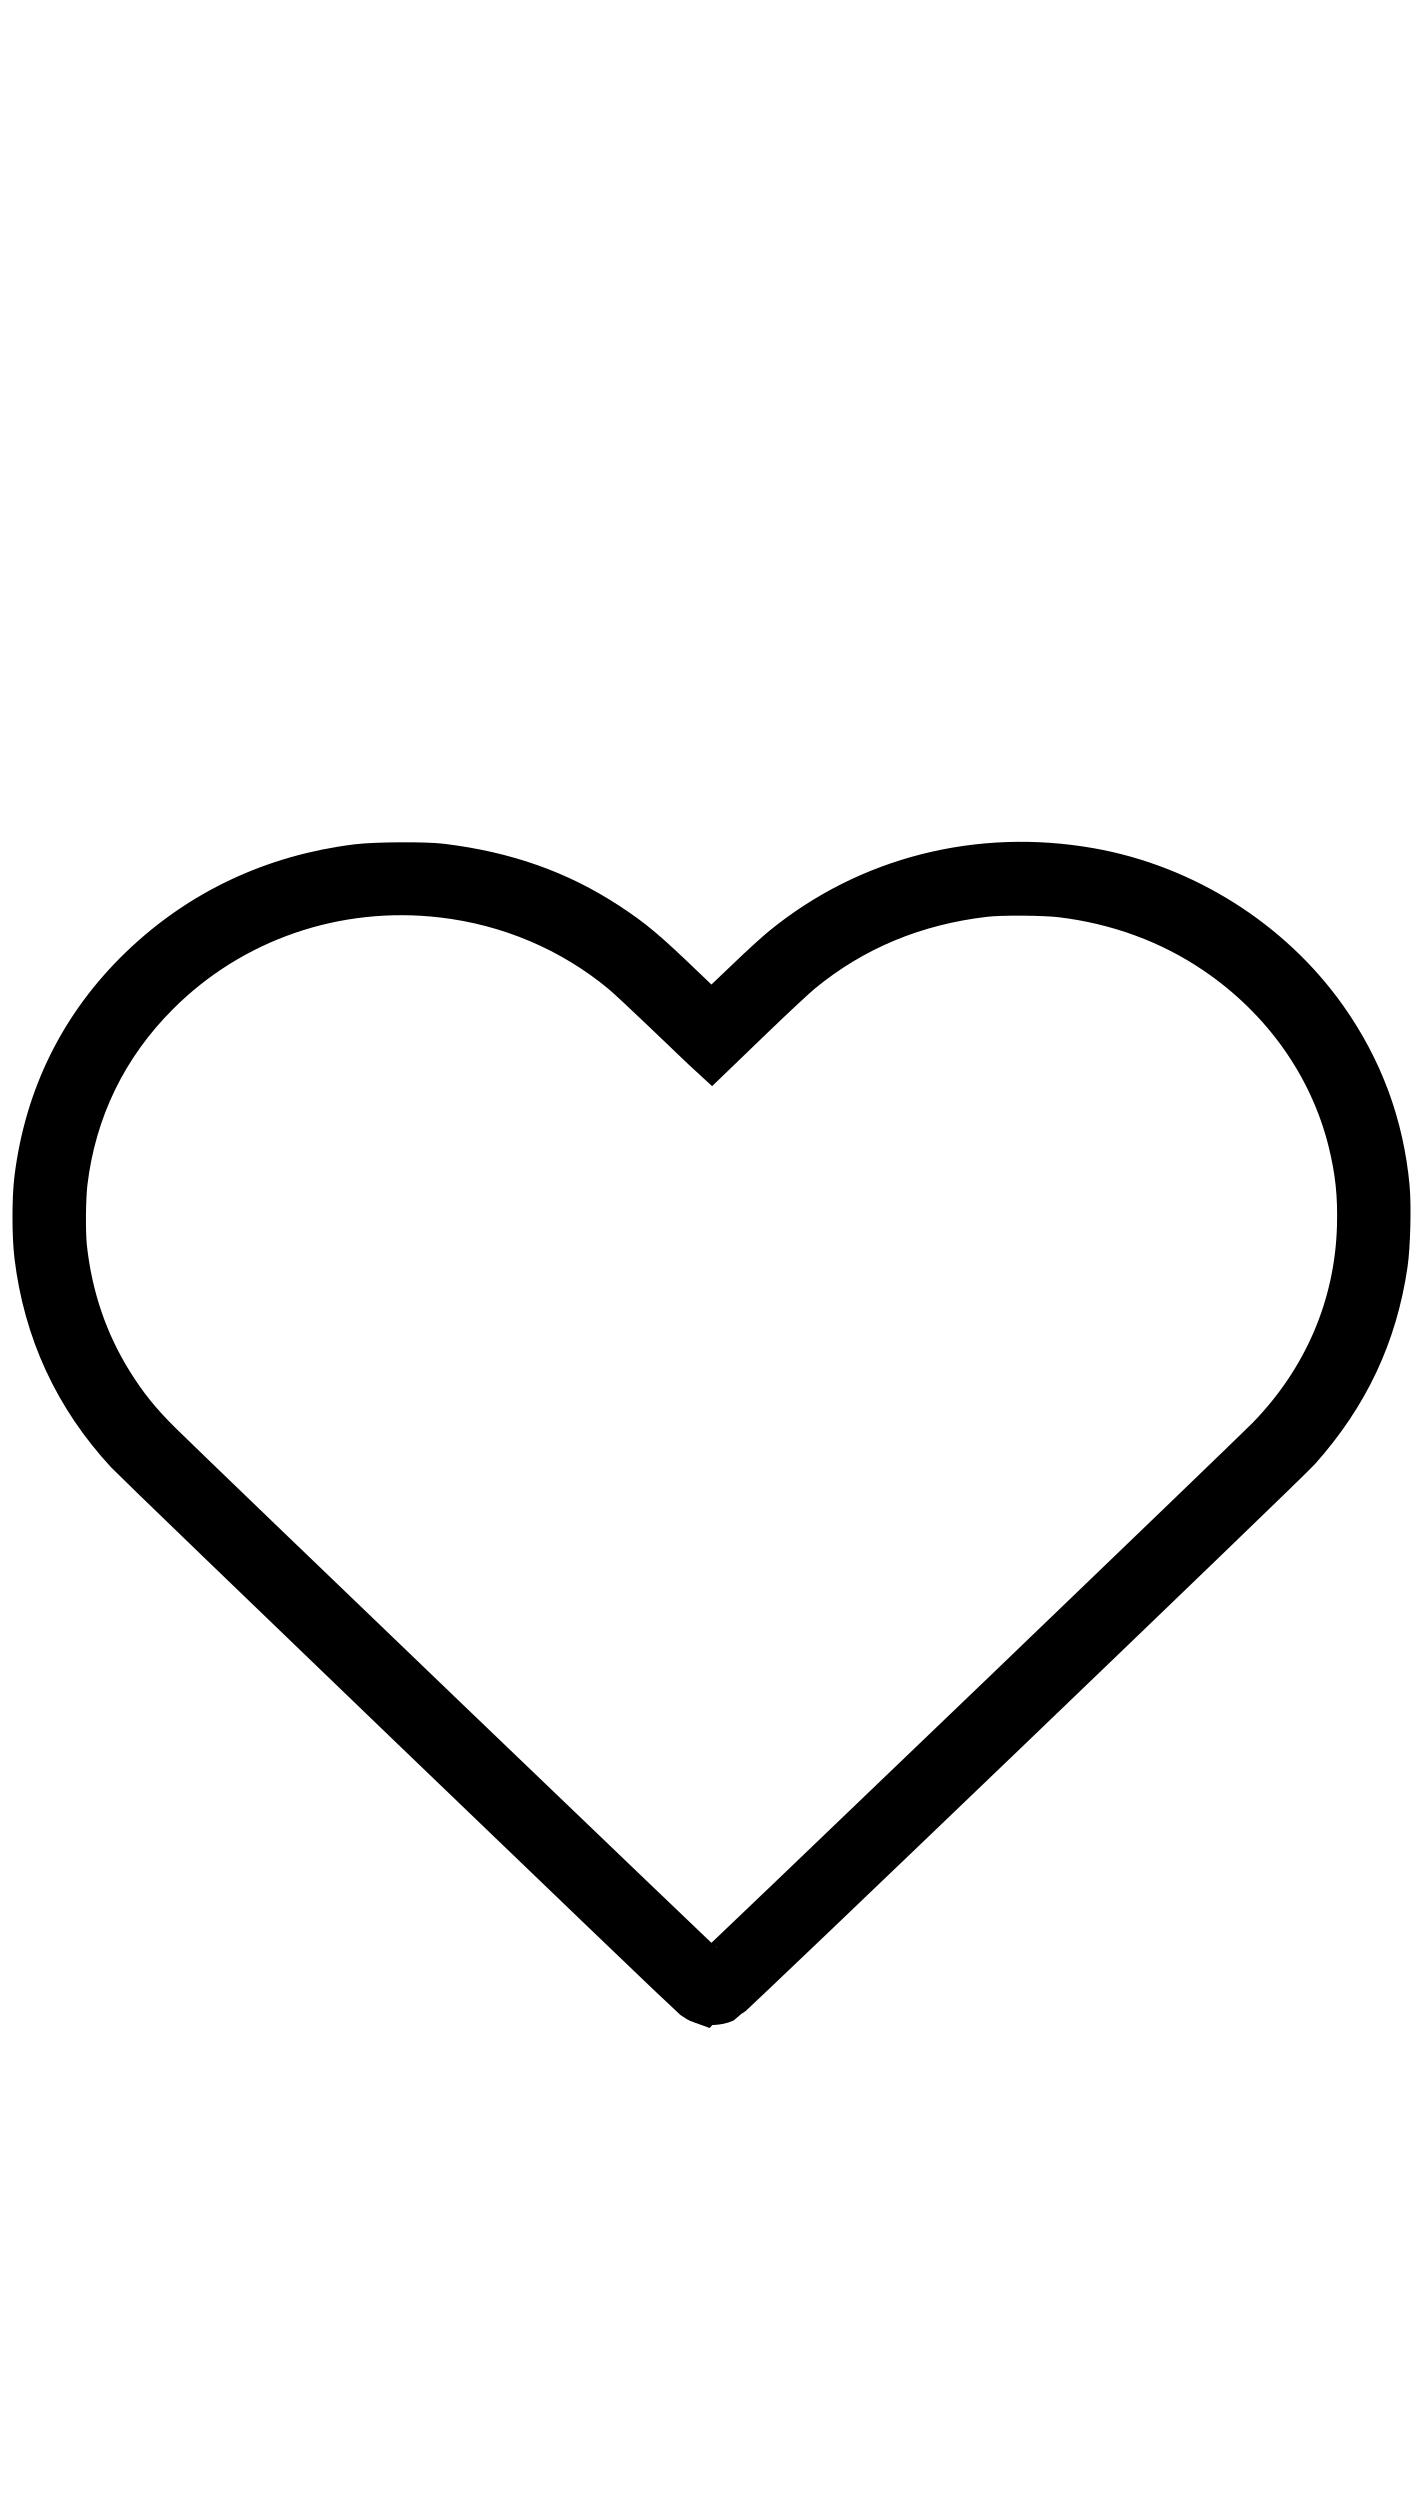
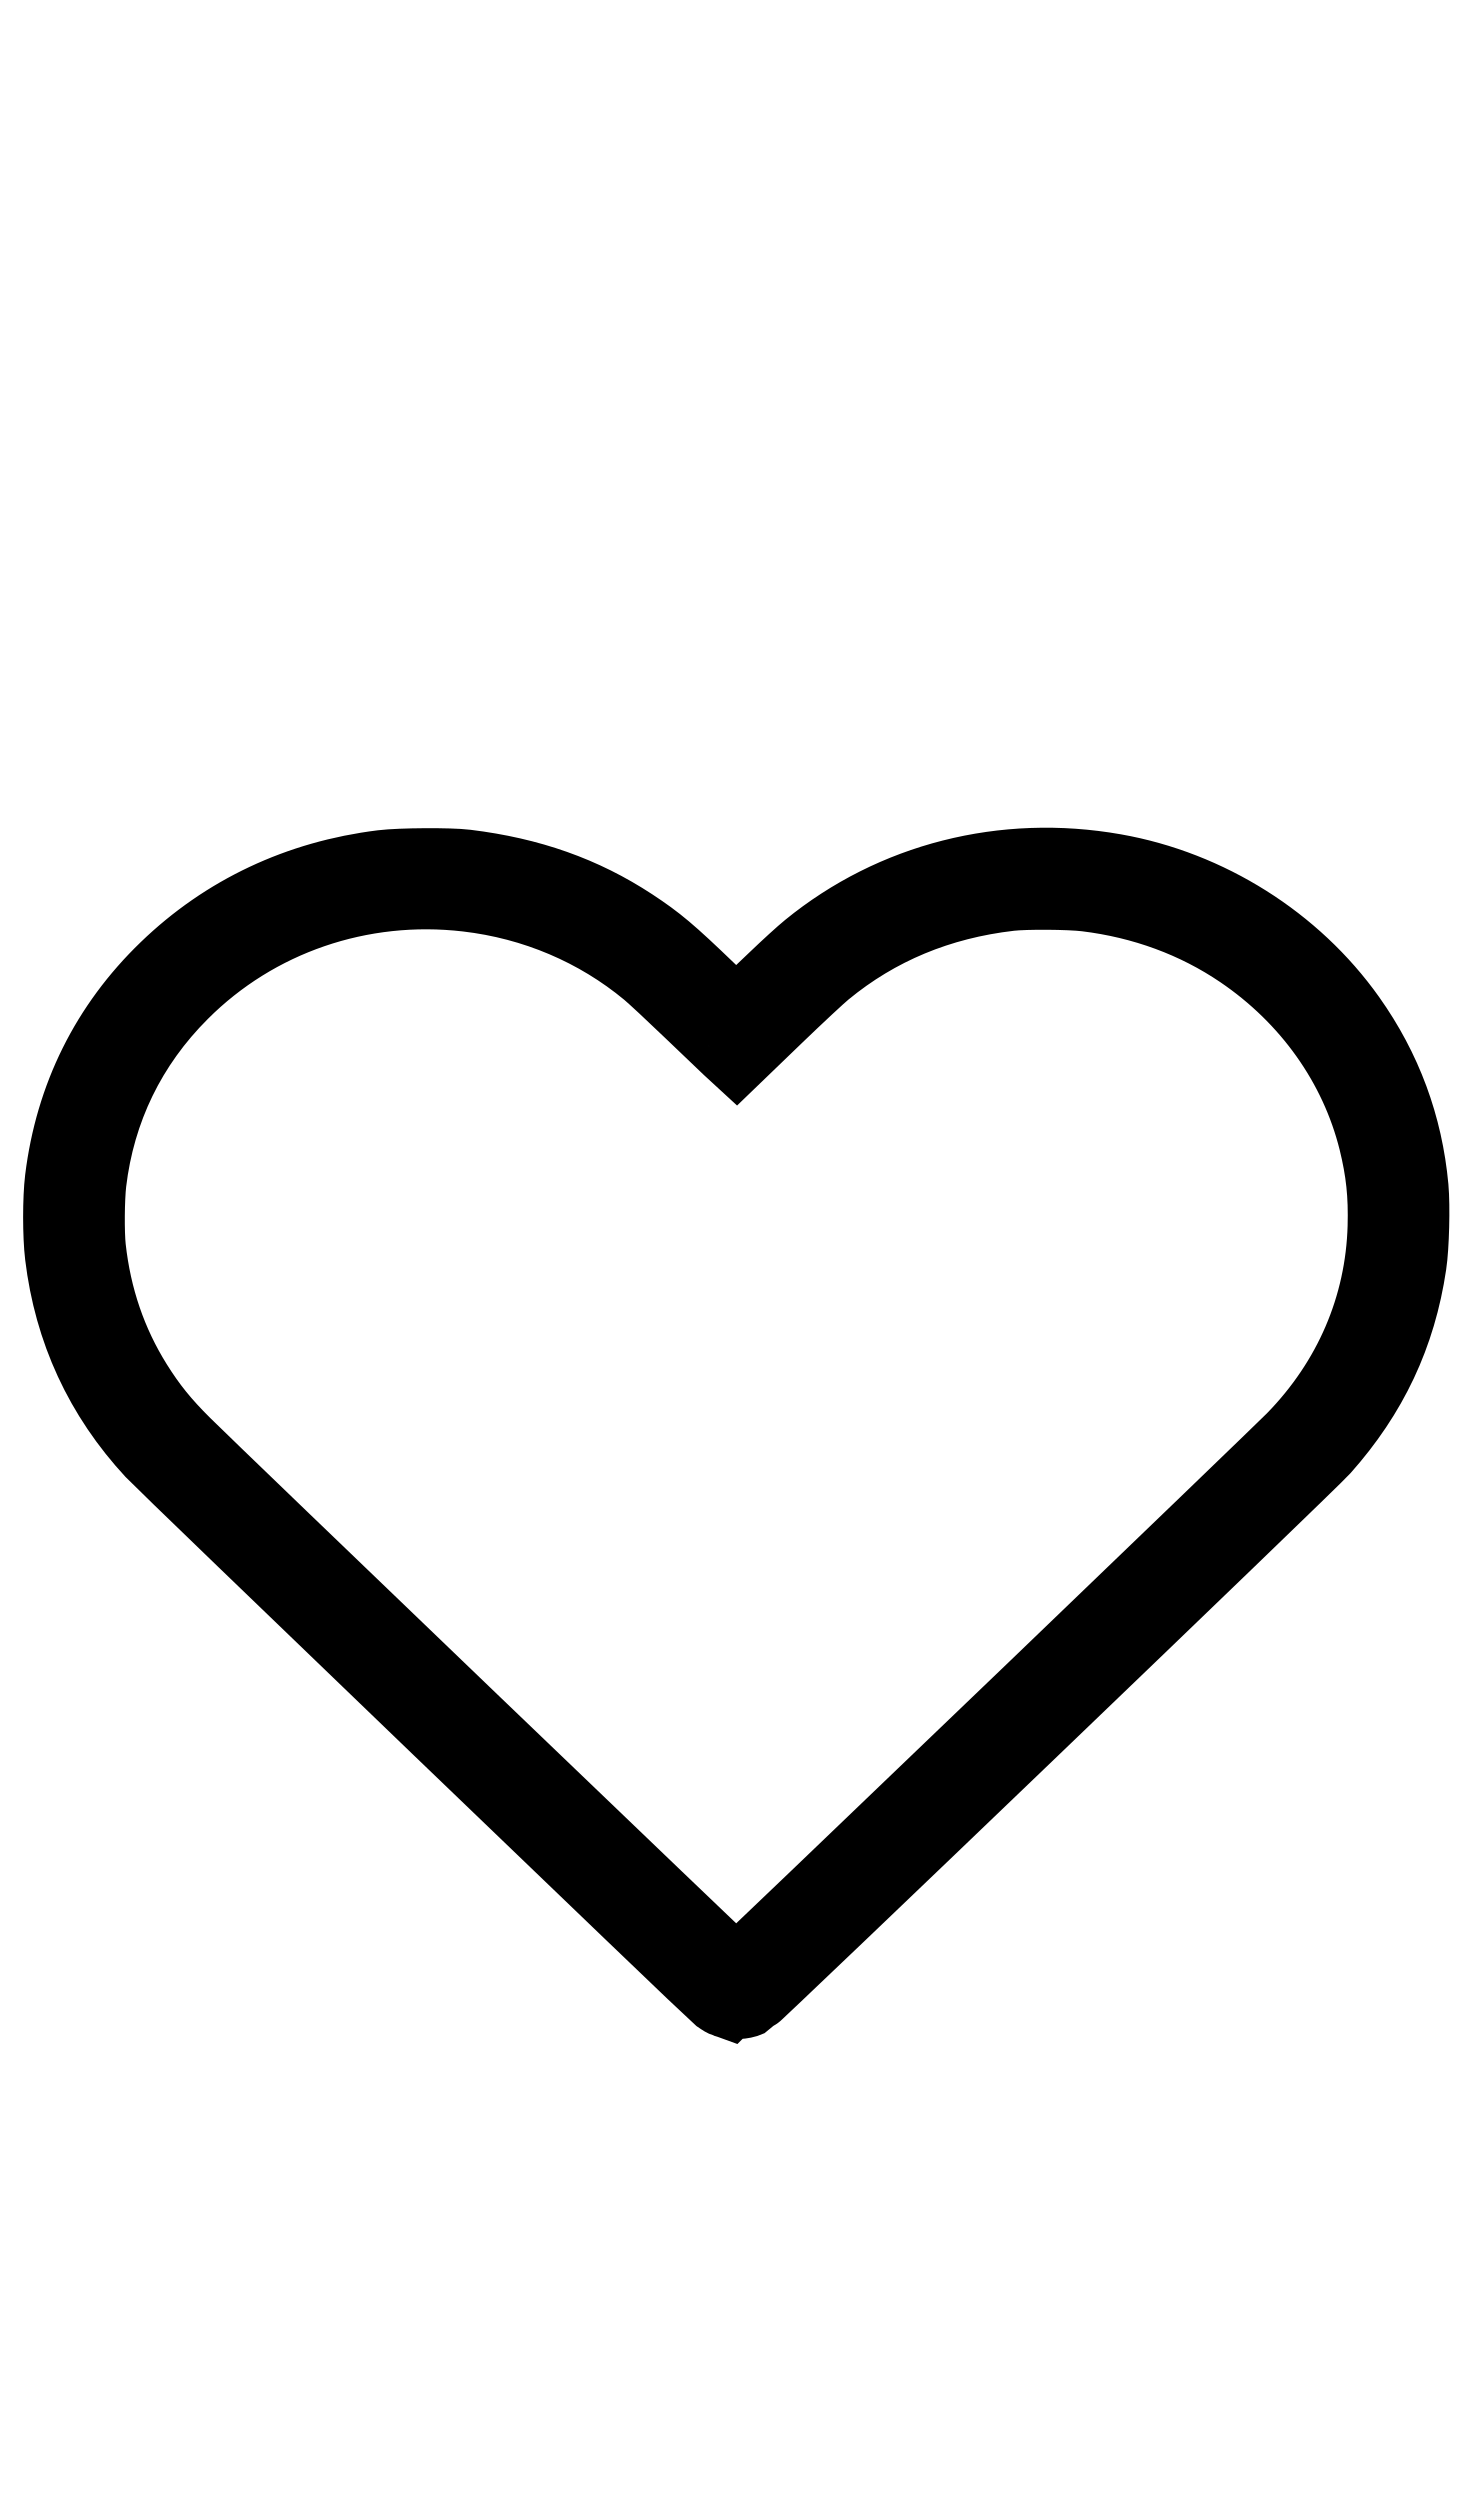
- <svg xmlns="http://www.w3.org/2000/svg" width="57" height="101" viewBox="0 0 57 101" fill="none">
-   <path d="M28.38,80.77c-0.08,-0.028 -0.208,-0.1 -0.28,-0.156c-0.248,-0.192 -22.479,-21.578 -22.872,-22.007c-2.067,-2.231 -3.288,-4.878 -3.652,-7.898c-0.096,-0.789 -0.096,-2.291 0,-3.064c0.408,-3.304 1.826,-6.164 4.201,-8.454c2.359,-2.279 5.322,-3.676 8.679,-4.089c0.725,-0.088 2.719,-0.1 3.364,-0.02c2.575,0.316 4.702,1.069 6.668,2.359c1.021,0.673 1.51,1.085 3.092,2.607c0.621,0.601 1.141,1.089 1.153,1.089c0.032,0 0.3,-0.252 1.626,-1.522c0.497,-0.477 1.105,-1.033 1.354,-1.234c3.408,-2.783 7.854,-3.913 12.299,-3.128c3.769,0.665 7.233,2.848 9.424,5.935c1.45,2.042 2.287,4.309 2.515,6.792c0.068,0.757 0.028,2.379 -0.08,3.088c-0.42,2.836 -1.546,5.226 -3.484,7.405c-0.481,0.545 -23.008,22.171 -23.176,22.251c-0.2,0.096 -0.625,0.12 -0.829,0.044zM39.814,69.272c6.063,-5.827 11.238,-10.813 11.498,-11.082c2.323,-2.383 3.608,-5.386 3.701,-8.627c0.036,-1.294 -0.068,-2.275 -0.368,-3.492c-0.769,-3.088 -2.711,-5.823 -5.467,-7.693c-1.834,-1.246 -3.973,-2.034 -6.288,-2.315c-0.705,-0.084 -2.439,-0.096 -3.104,-0.02c-2.872,0.332 -5.375,1.374 -7.497,3.12c-0.232,0.188 -1.121,1.017 -1.978,1.842l-1.558,1.502l-0.252,-0.232c-0.136,-0.128 -0.833,-0.793 -1.55,-1.482c-0.717,-0.689 -1.494,-1.414 -1.73,-1.61c-2.067,-1.714 -4.61,-2.795 -7.341,-3.112c-4.317,-0.501 -8.574,0.961 -11.594,3.985c-2.123,2.119 -3.396,4.746 -3.749,7.709c-0.076,0.665 -0.088,2.042 -0.02,2.663c0.224,2.022 0.849,3.853 1.886,5.515c0.581,0.929 1.125,1.606 1.99,2.463c1.258,1.25 22.303,21.454 22.347,21.458c0.024,0 5.006,-4.766 11.073,-10.593z" fill="black" stroke="black" stroke-width="2" />
+ <svg xmlns="http://www.w3.org/2000/svg" width="59" height="101" viewBox="0 0 59 101" fill="none">
+   <path d="M29.38,80.77c-0.08,-0.028 -0.208,-0.1 -0.28,-0.156c-0.248,-0.192 -22.479,-21.578 -22.872,-22.007c-2.067,-2.231 -3.288,-4.878 -3.652,-7.898c-0.096,-0.789 -0.096,-2.291 0,-3.064c0.408,-3.304 1.826,-6.164 4.201,-8.454c2.359,-2.279 5.322,-3.676 8.679,-4.089c0.725,-0.088 2.719,-0.1 3.364,-0.02c2.575,0.316 4.702,1.069 6.668,2.359c1.021,0.673 1.51,1.085 3.092,2.607c0.621,0.601 1.141,1.089 1.153,1.089c0.032,0 0.3,-0.252 1.626,-1.522c0.497,-0.477 1.105,-1.033 1.354,-1.234c3.408,-2.783 7.854,-3.913 12.299,-3.128c3.769,0.665 7.233,2.848 9.424,5.935c1.45,2.042 2.287,4.309 2.515,6.792c0.068,0.757 0.028,2.379 -0.08,3.088c-0.42,2.836 -1.546,5.226 -3.484,7.405c-0.481,0.545 -23.008,22.171 -23.176,22.251c-0.2,0.096 -0.625,0.12 -0.829,0.044zM40.814,69.272c6.063,-5.827 11.238,-10.813 11.498,-11.082c2.323,-2.383 3.608,-5.386 3.701,-8.627c0.036,-1.294 -0.068,-2.275 -0.368,-3.492c-0.769,-3.088 -2.711,-5.823 -5.467,-7.693c-1.834,-1.246 -3.973,-2.034 -6.288,-2.315c-0.705,-0.084 -2.439,-0.096 -3.104,-0.02c-2.872,0.332 -5.375,1.374 -7.497,3.12c-0.232,0.188 -1.121,1.017 -1.978,1.842l-1.558,1.502l-0.252,-0.232c-0.136,-0.128 -0.833,-0.793 -1.55,-1.482c-0.717,-0.689 -1.494,-1.414 -1.73,-1.61c-2.067,-1.714 -4.61,-2.795 -7.341,-3.112c-4.317,-0.501 -8.574,0.961 -11.594,3.985c-2.123,2.119 -3.396,4.746 -3.749,7.709c-0.076,0.665 -0.088,2.042 -0.02,2.663c0.224,2.022 0.849,3.853 1.886,5.515c0.581,0.929 1.125,1.606 1.99,2.463c1.258,1.25 22.303,21.454 22.347,21.458c0.024,0 5.006,-4.766 11.073,-10.593z" fill="black" stroke="black" stroke-width="3.14" />
</svg>
